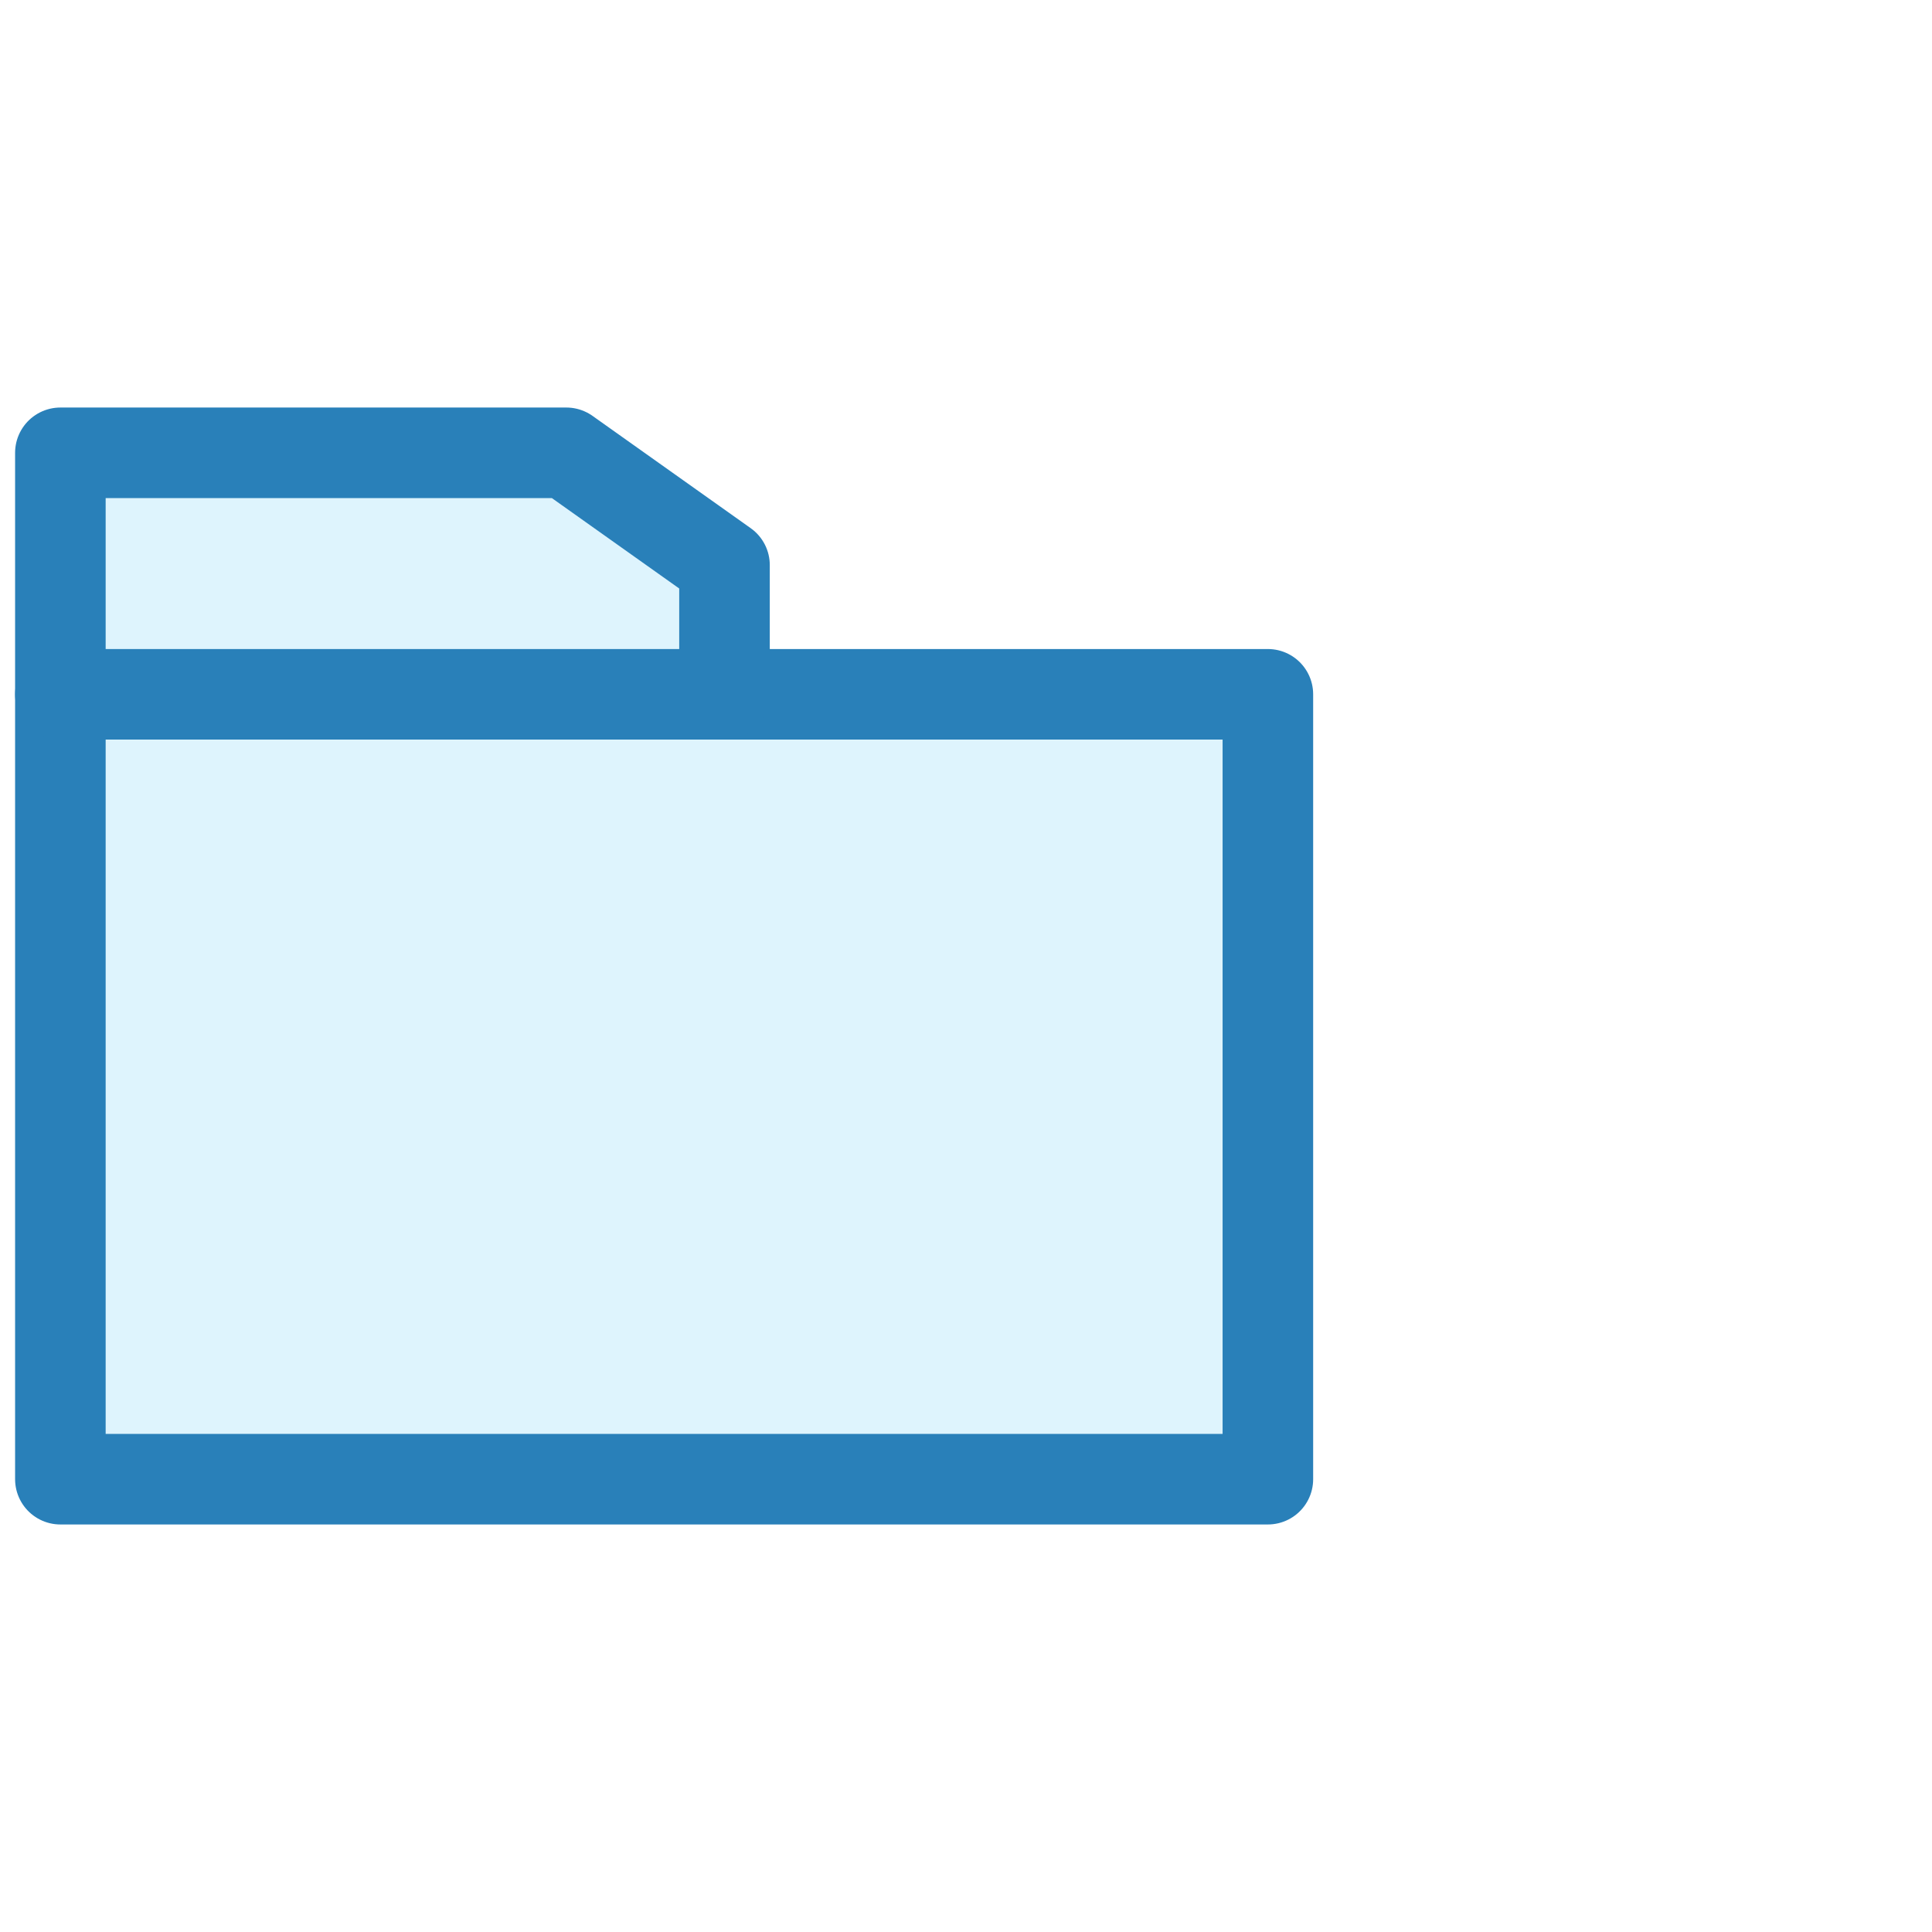
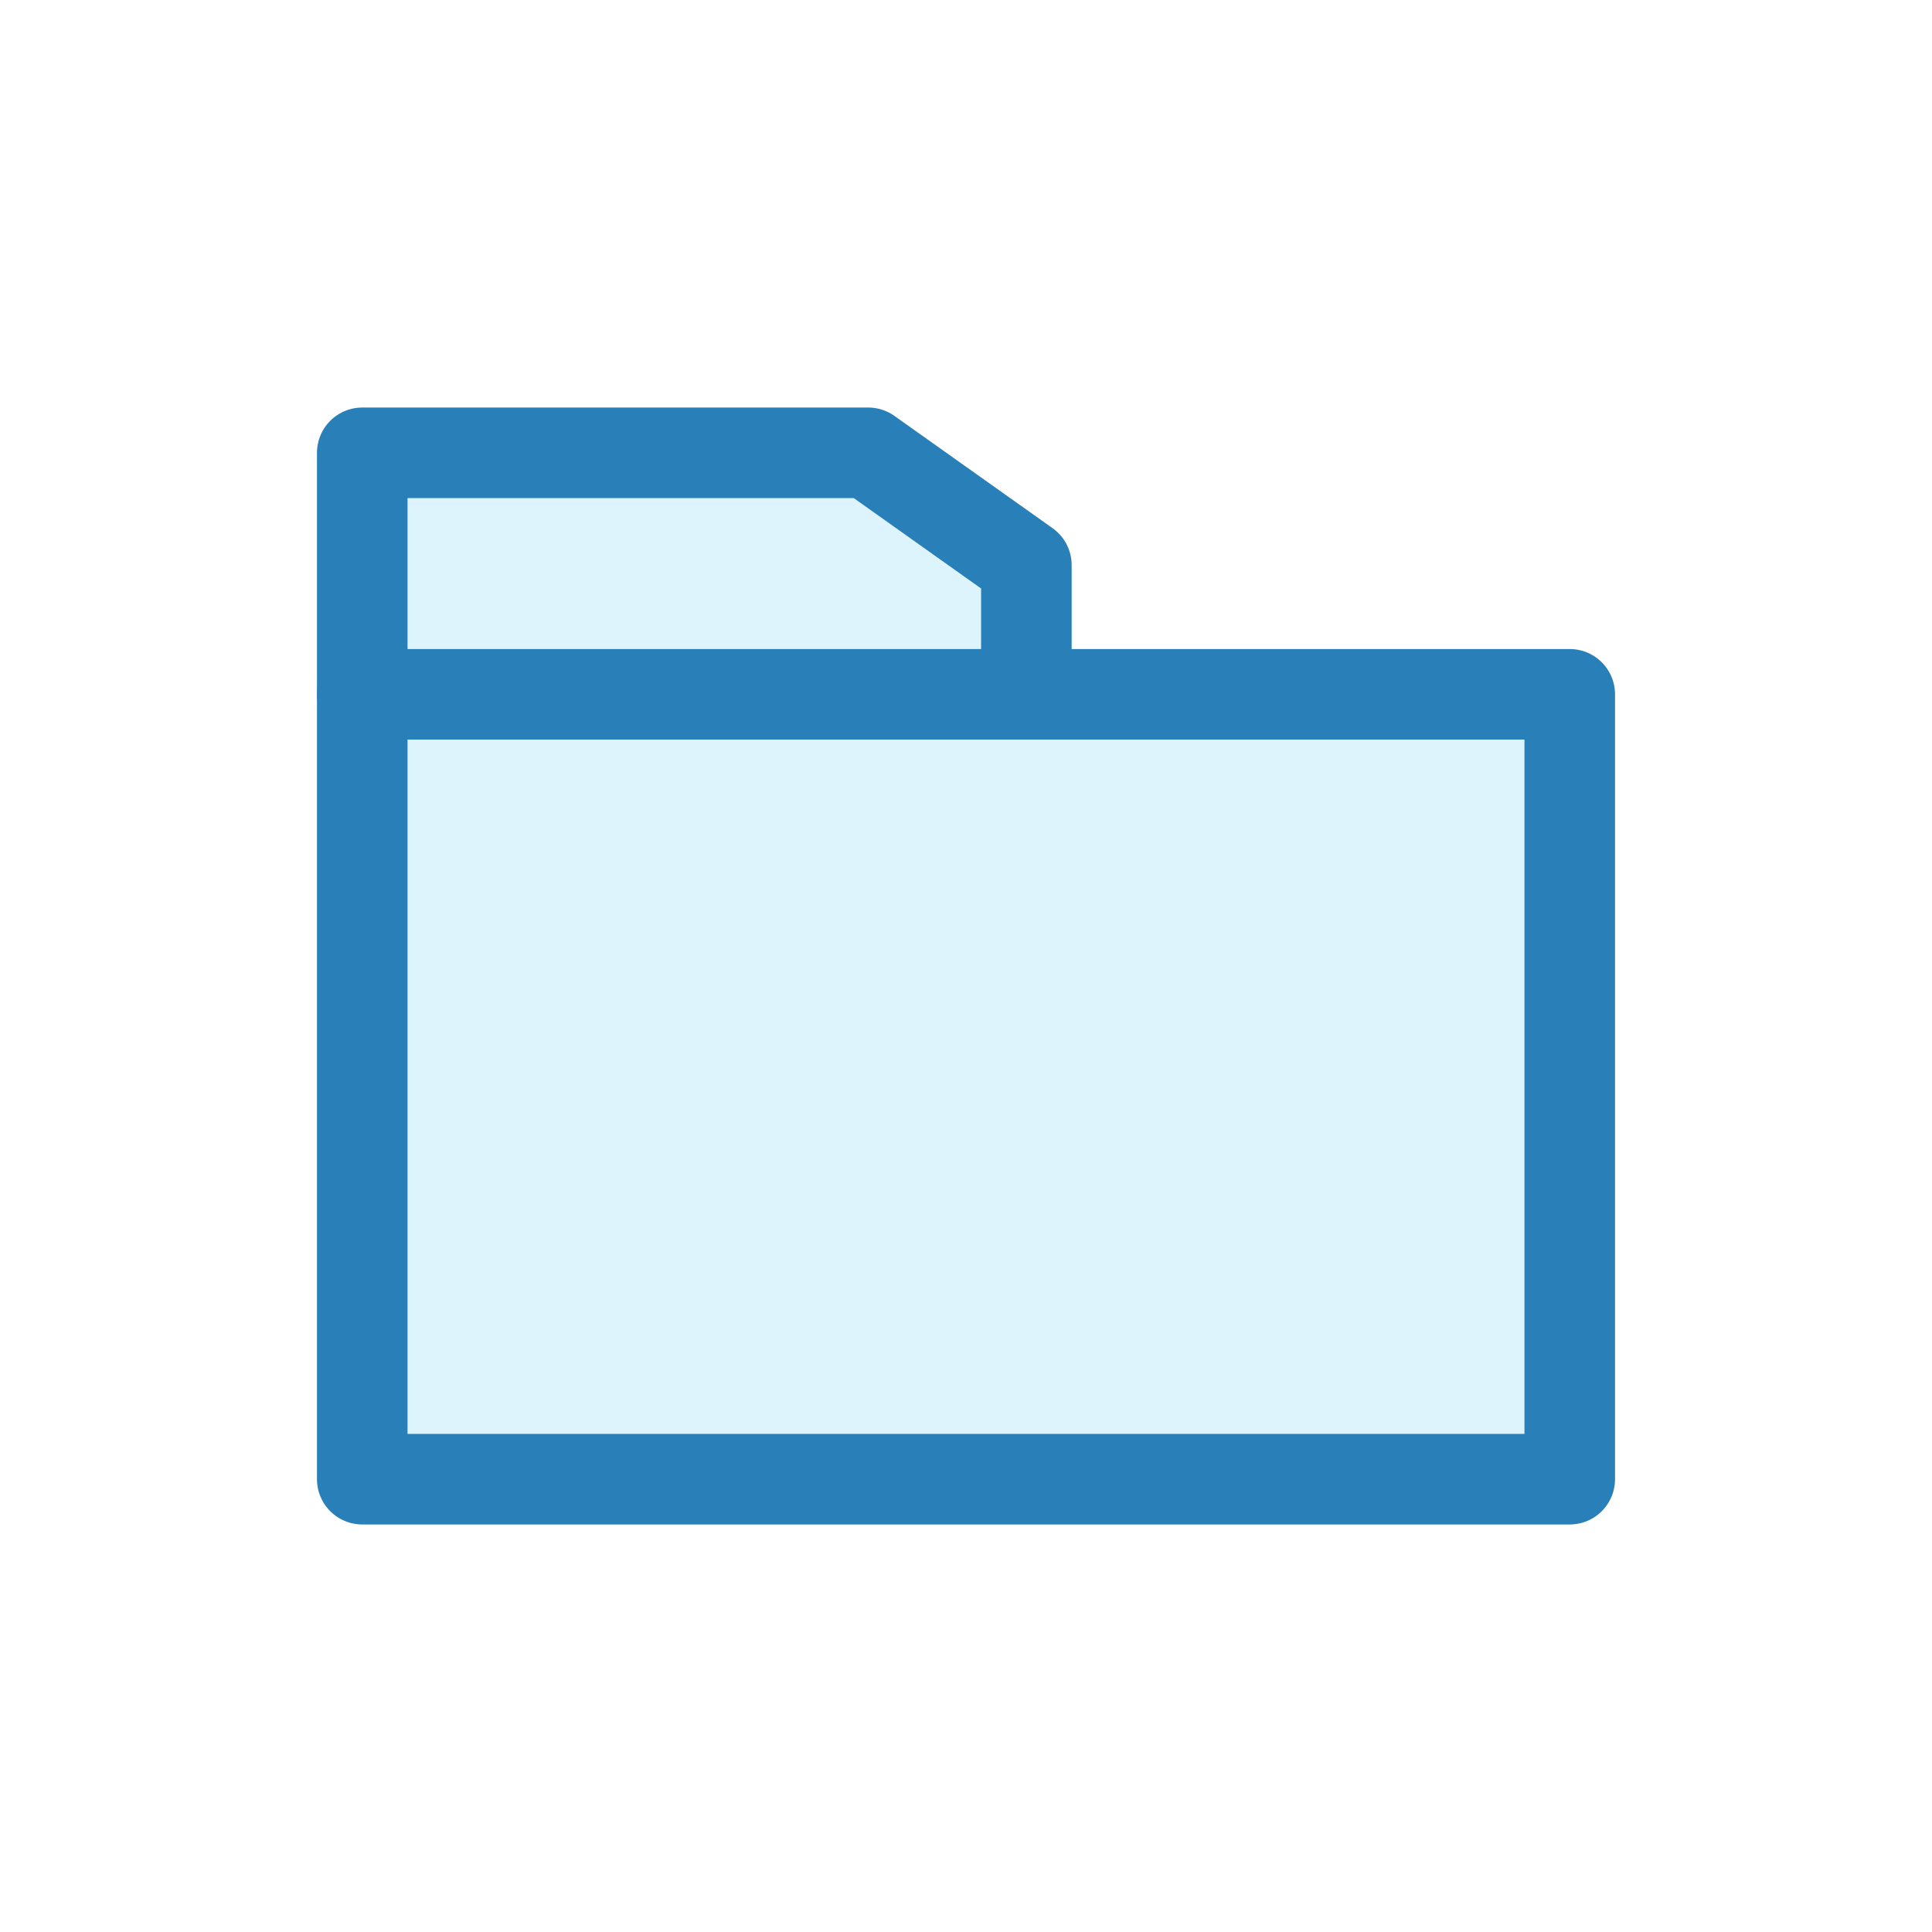
- <svg xmlns="http://www.w3.org/2000/svg" id="Layer_1" data-name="Layer 1" viewBox="0 0 16 16">
+ <svg xmlns="http://www.w3.org/2000/svg" viewBox="0 0 16 16">
  <defs>
    <style>.cls-1{fill:#def4fd;stroke:#2980b9;stroke-linecap:round;stroke-linejoin:round;stroke-width:0.75px;}</style>
  </defs>
-   <rect class="cls-1" x="0.5" y="5.75" width="10" height="6.5" />
-   <polygon class="cls-1" points="6 5.75 0.5 5.75 0.5 3.75 4.69 3.75 6 4.68 6 5.75" />
+   <g id="_2" data-name="2">
+     <rect class="cls-1" x="3" y="5.75" width="10" height="6.5" />
+     <polygon class="cls-1" points="8.5 5.75 3 5.75 3 3.75 7.19 3.75 8.5 4.68 8.5 5.75" />
+   </g>
</svg>
